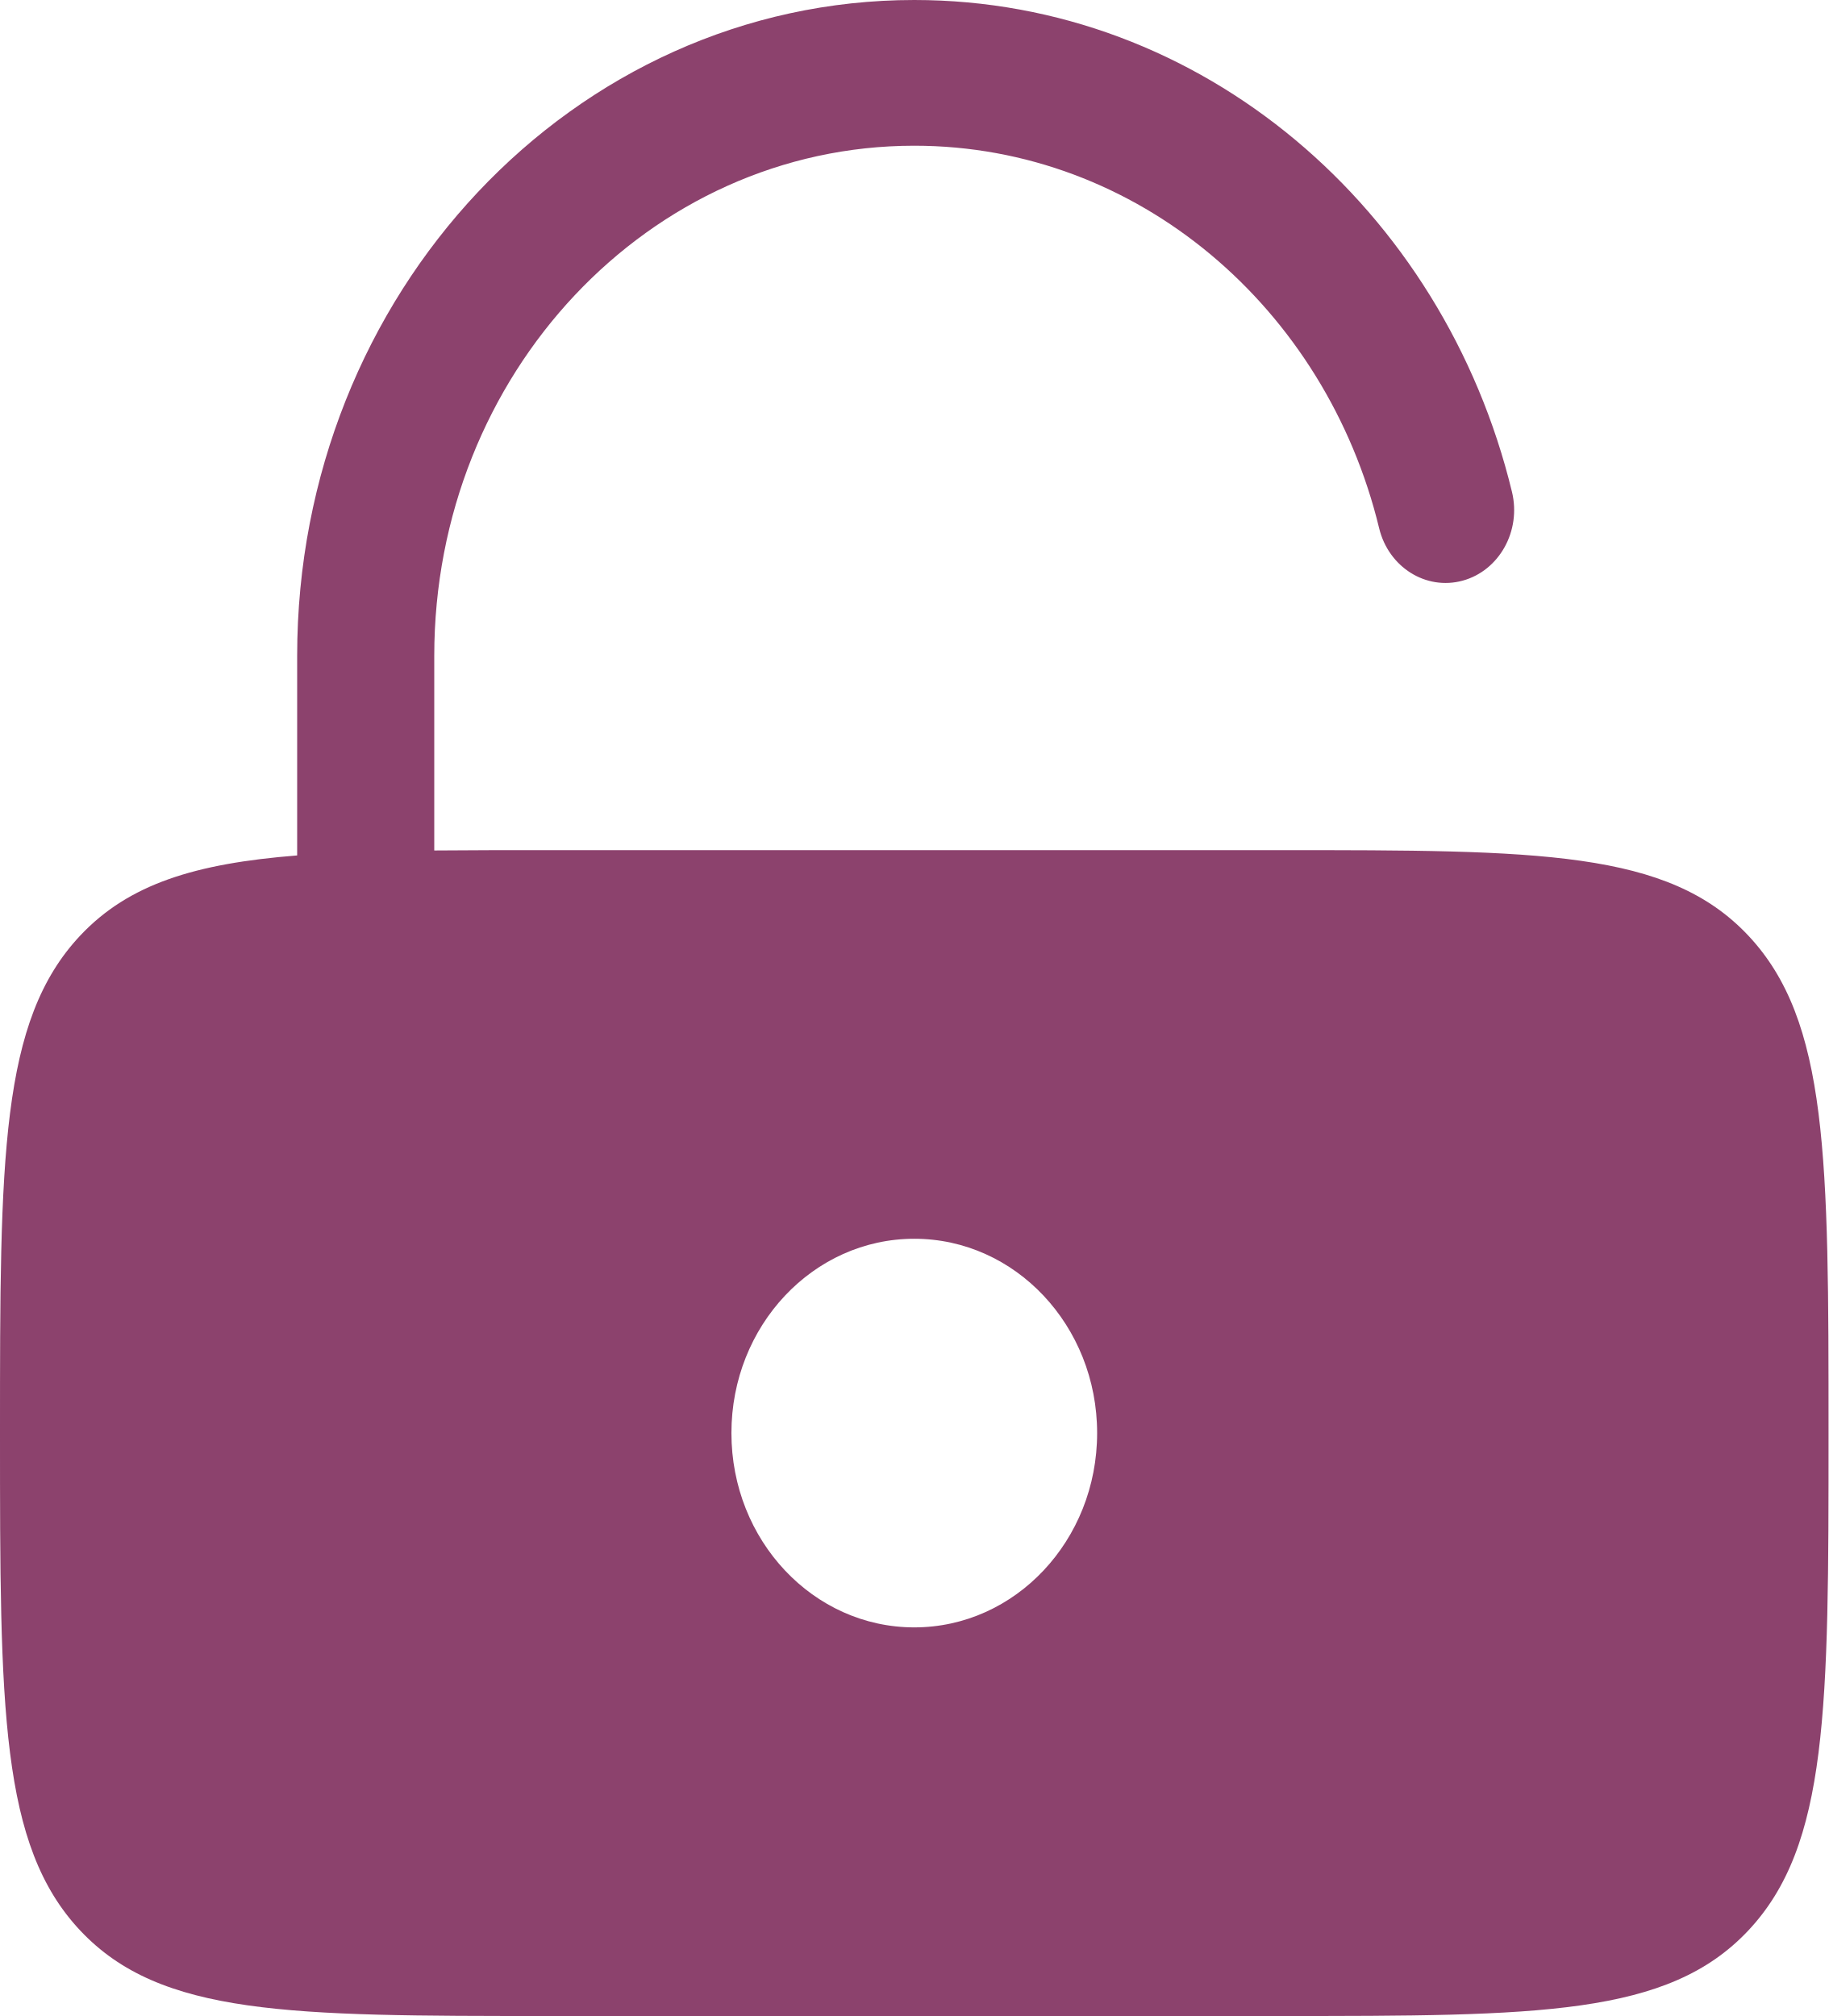
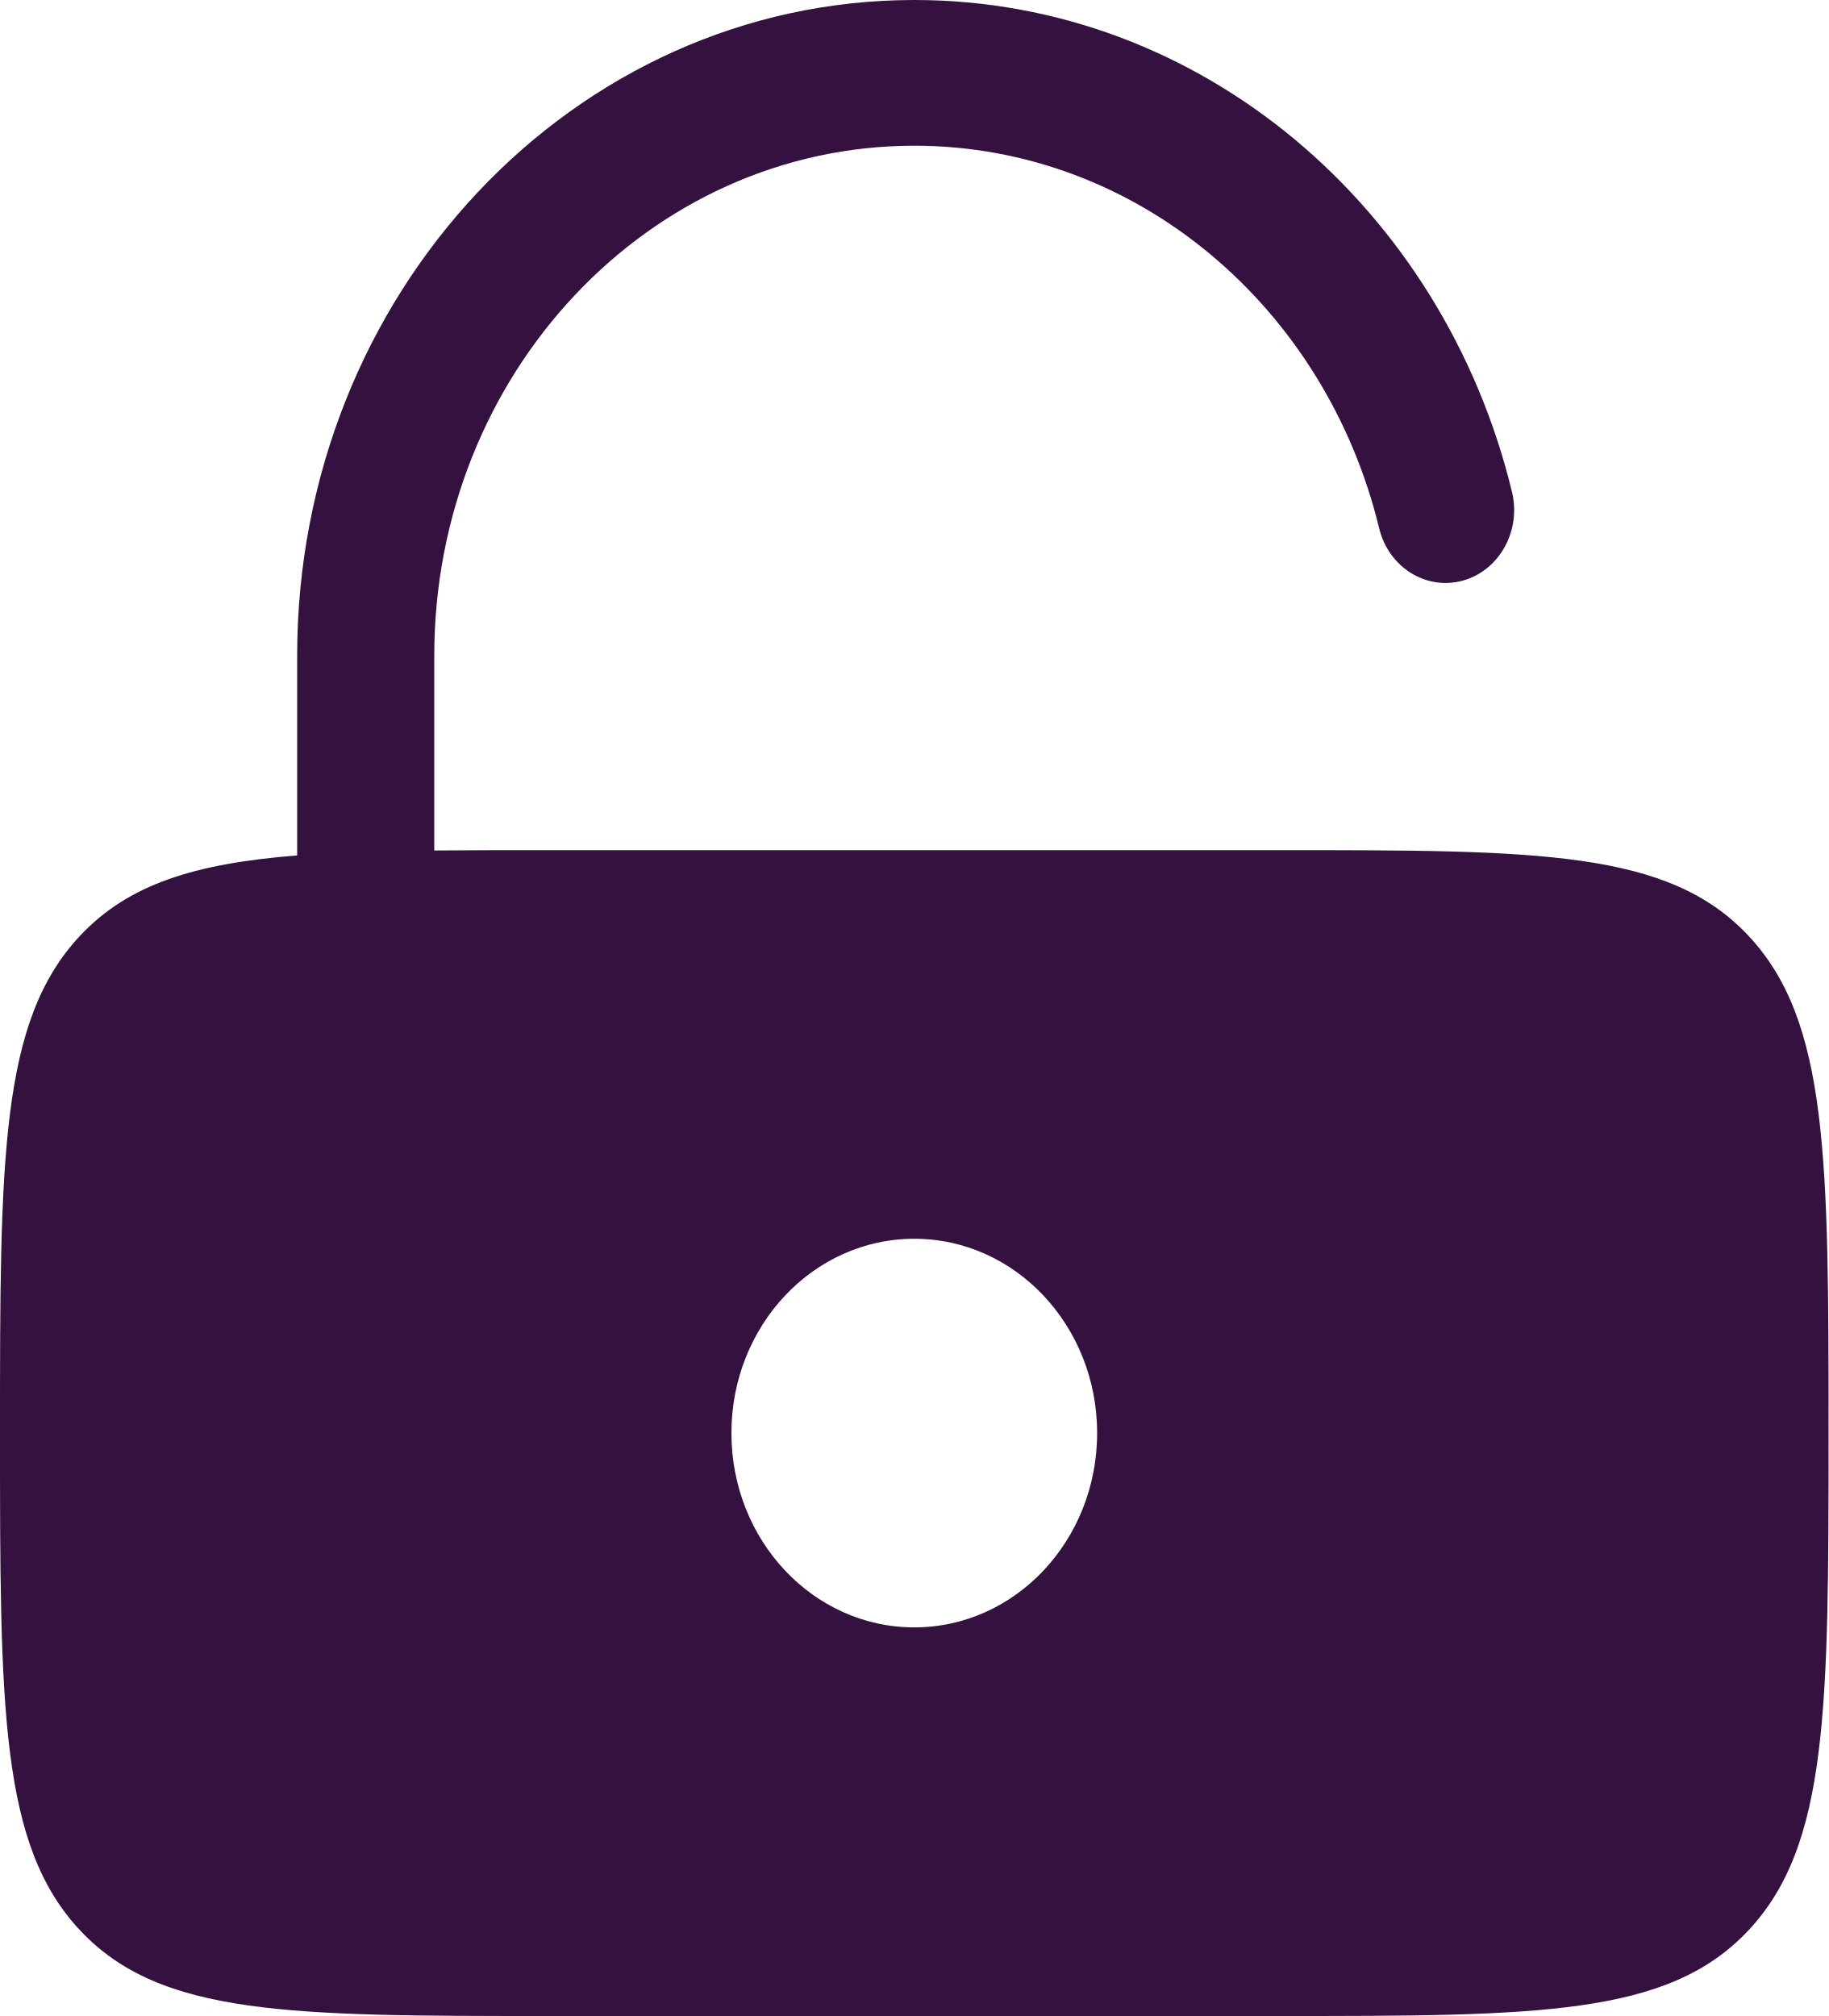
<svg xmlns="http://www.w3.org/2000/svg" width="39" height="43" viewBox="0 0 39 43" fill="none">
-   <path fill-rule="evenodd" clip-rule="evenodd" d="M9.262 13.988C9.262 7.979 13.846 3.108 19.5 3.108C24.268 3.108 28.279 6.574 29.415 11.267C29.616 12.098 30.414 12.599 31.196 12.385C31.978 12.171 32.449 11.323 32.248 10.492C30.787 4.459 25.635 0 19.5 0C12.231 0 6.338 6.263 6.338 13.988V18.246C4.164 18.418 2.748 18.854 1.713 19.953C0 21.774 0 24.705 0 30.566C0 36.428 0 39.358 1.713 41.179C3.427 43 6.185 43 11.7 43H27.3C32.815 43 35.573 43 37.286 41.179C39 39.358 39 36.428 39 30.566C39 24.705 39 21.774 37.286 19.953C35.573 18.133 32.815 18.133 27.3 18.133H11.7C10.82 18.133 10.009 18.133 9.262 18.14V13.988ZM23.4 30.566C23.4 32.855 21.654 34.711 19.5 34.711C17.346 34.711 15.6 32.855 15.6 30.566C15.6 28.277 17.346 26.422 19.5 26.422C21.654 26.422 23.4 28.277 23.4 30.566Z" fill="#8C426D" />
+   <path fill-rule="evenodd" clip-rule="evenodd" d="M9.262 13.988C9.262 7.979 13.846 3.108 19.5 3.108C24.268 3.108 28.279 6.574 29.415 11.267C29.616 12.098 30.414 12.599 31.196 12.385C31.978 12.171 32.449 11.323 32.248 10.492C30.787 4.459 25.635 0 19.5 0C12.231 0 6.338 6.263 6.338 13.988V18.246C4.164 18.418 2.748 18.854 1.713 19.953C0 21.774 0 24.705 0 30.566C0 36.428 0 39.358 1.713 41.179C3.427 43 6.185 43 11.7 43H27.3C32.815 43 35.573 43 37.286 41.179C39 39.358 39 36.428 39 30.566C39 24.705 39 21.774 37.286 19.953C35.573 18.133 32.815 18.133 27.3 18.133H11.7C10.82 18.133 10.009 18.133 9.262 18.14V13.988ZM23.4 30.566C23.4 32.855 21.654 34.711 19.5 34.711C17.346 34.711 15.6 32.855 15.6 30.566C15.6 28.277 17.346 26.422 19.5 26.422C21.654 26.422 23.4 28.277 23.4 30.566Z" fill="#34113f" />
</svg>
